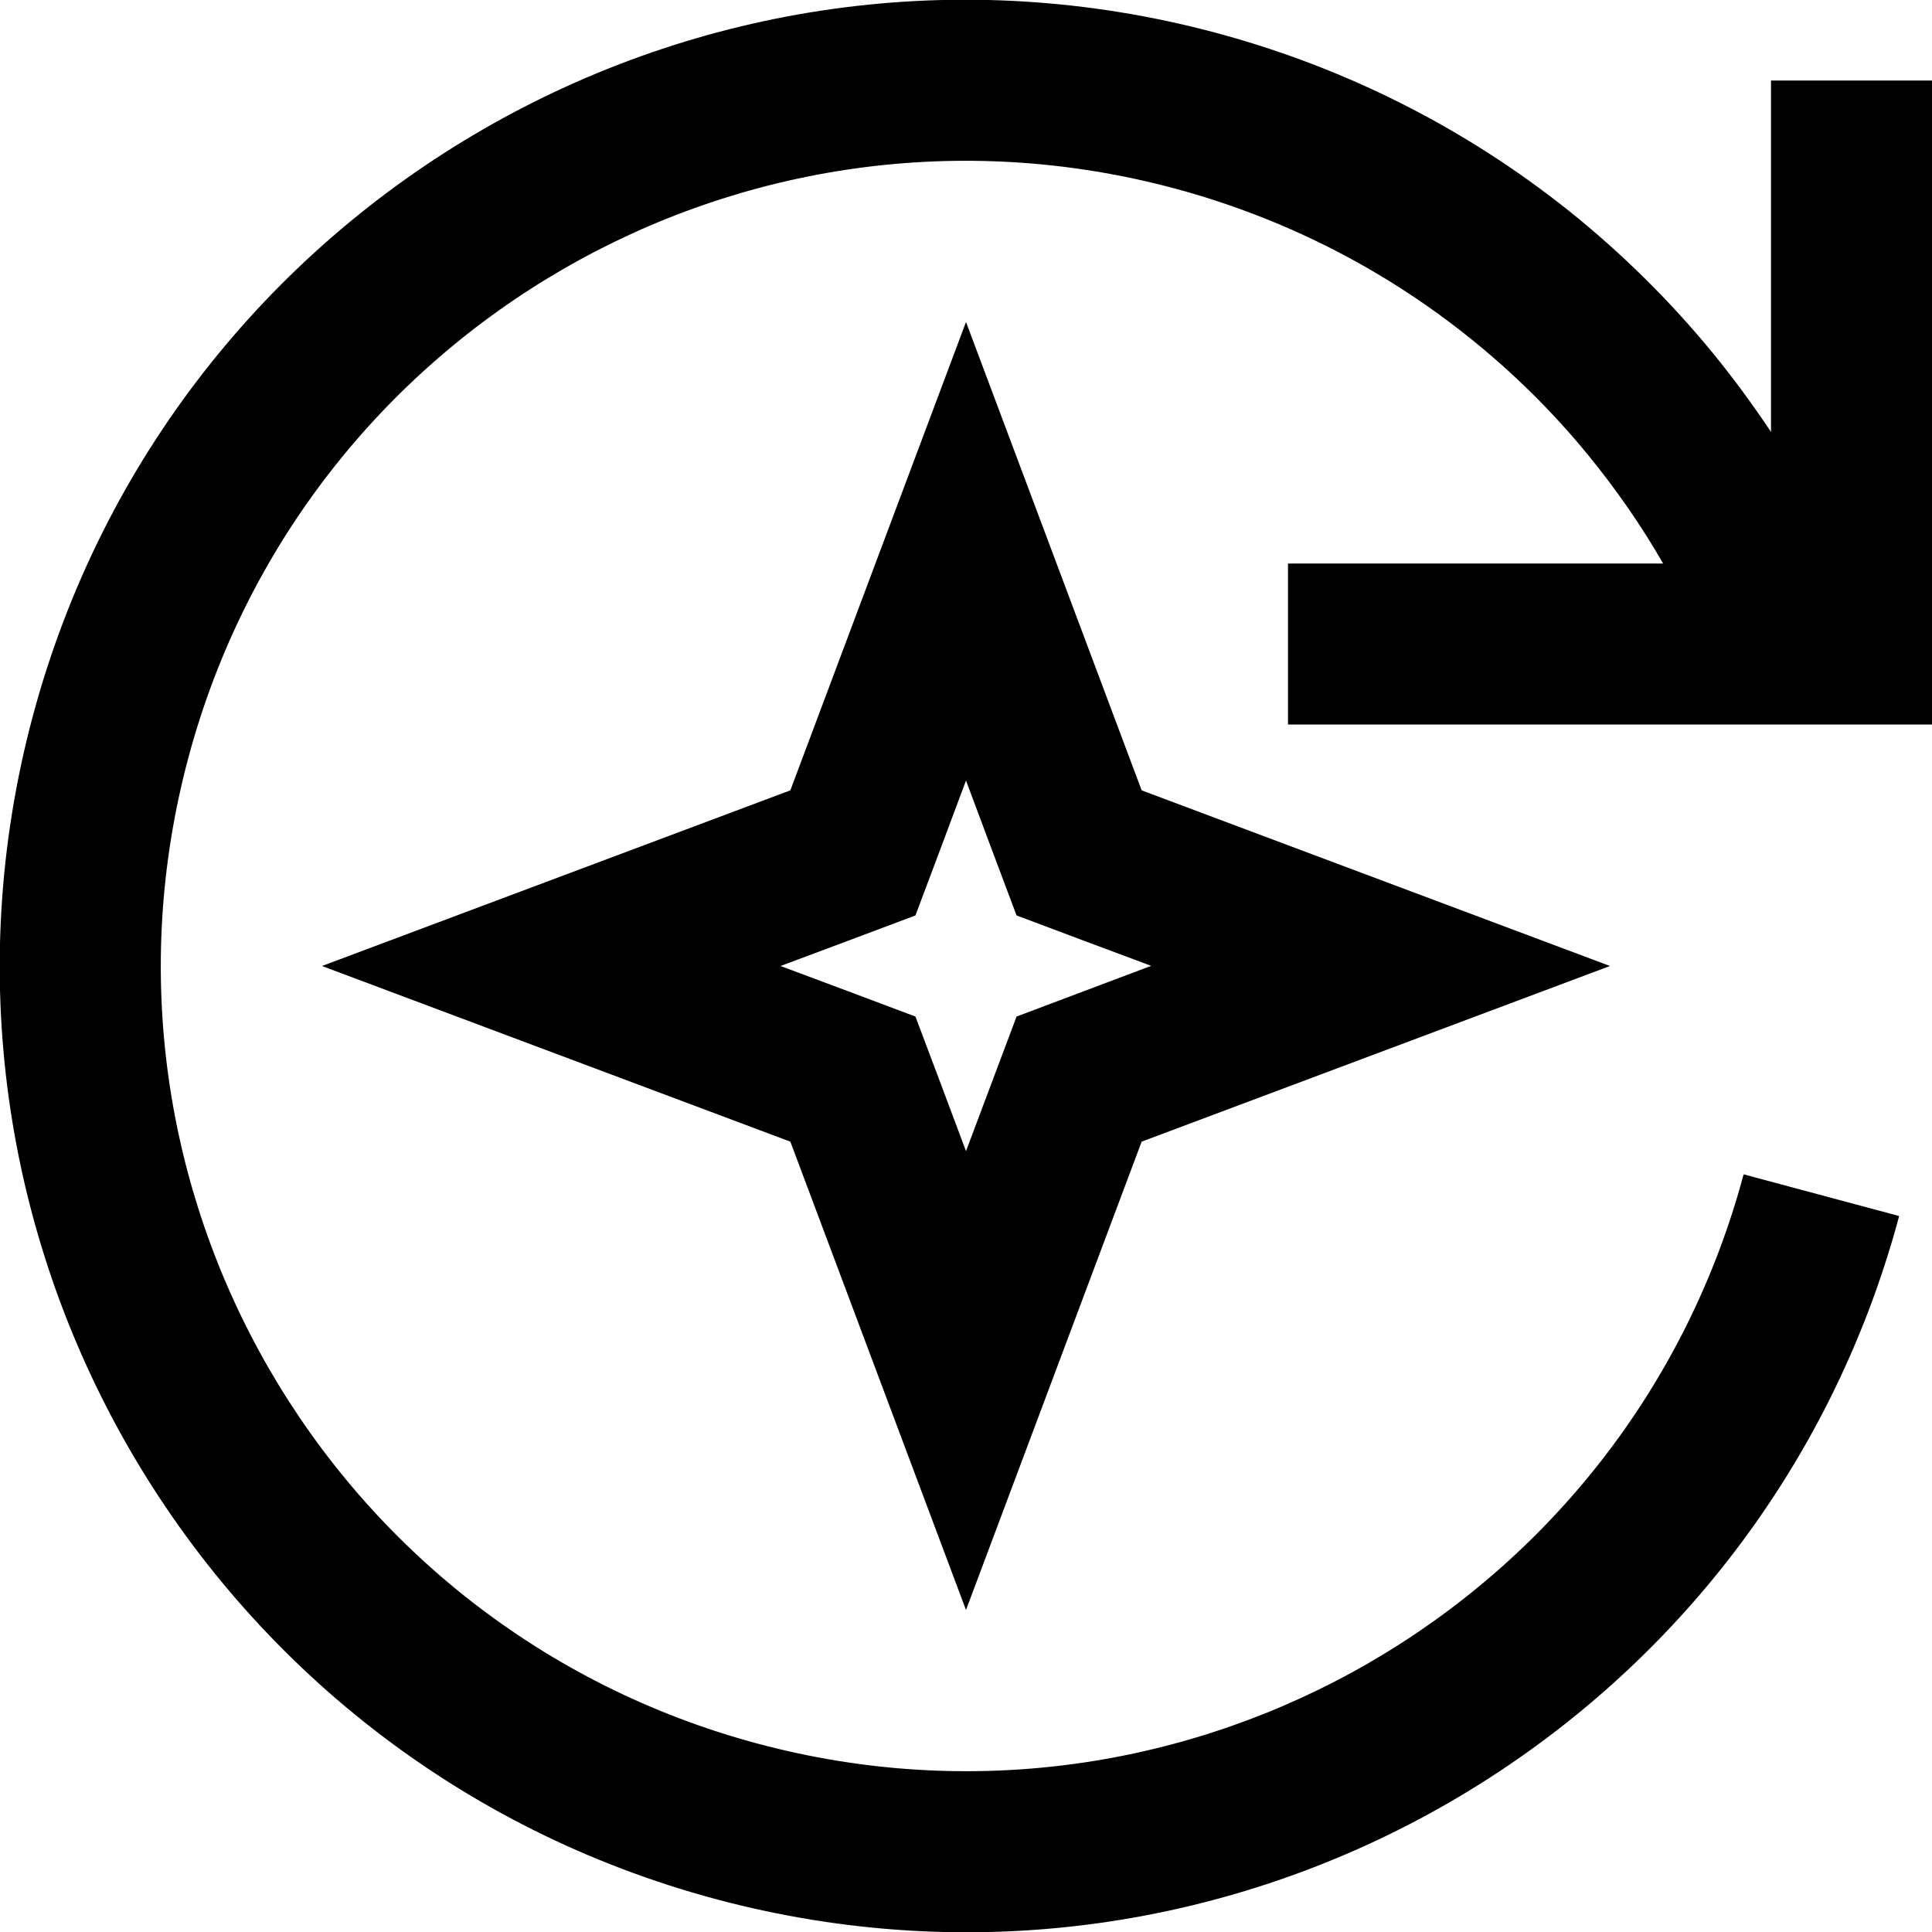
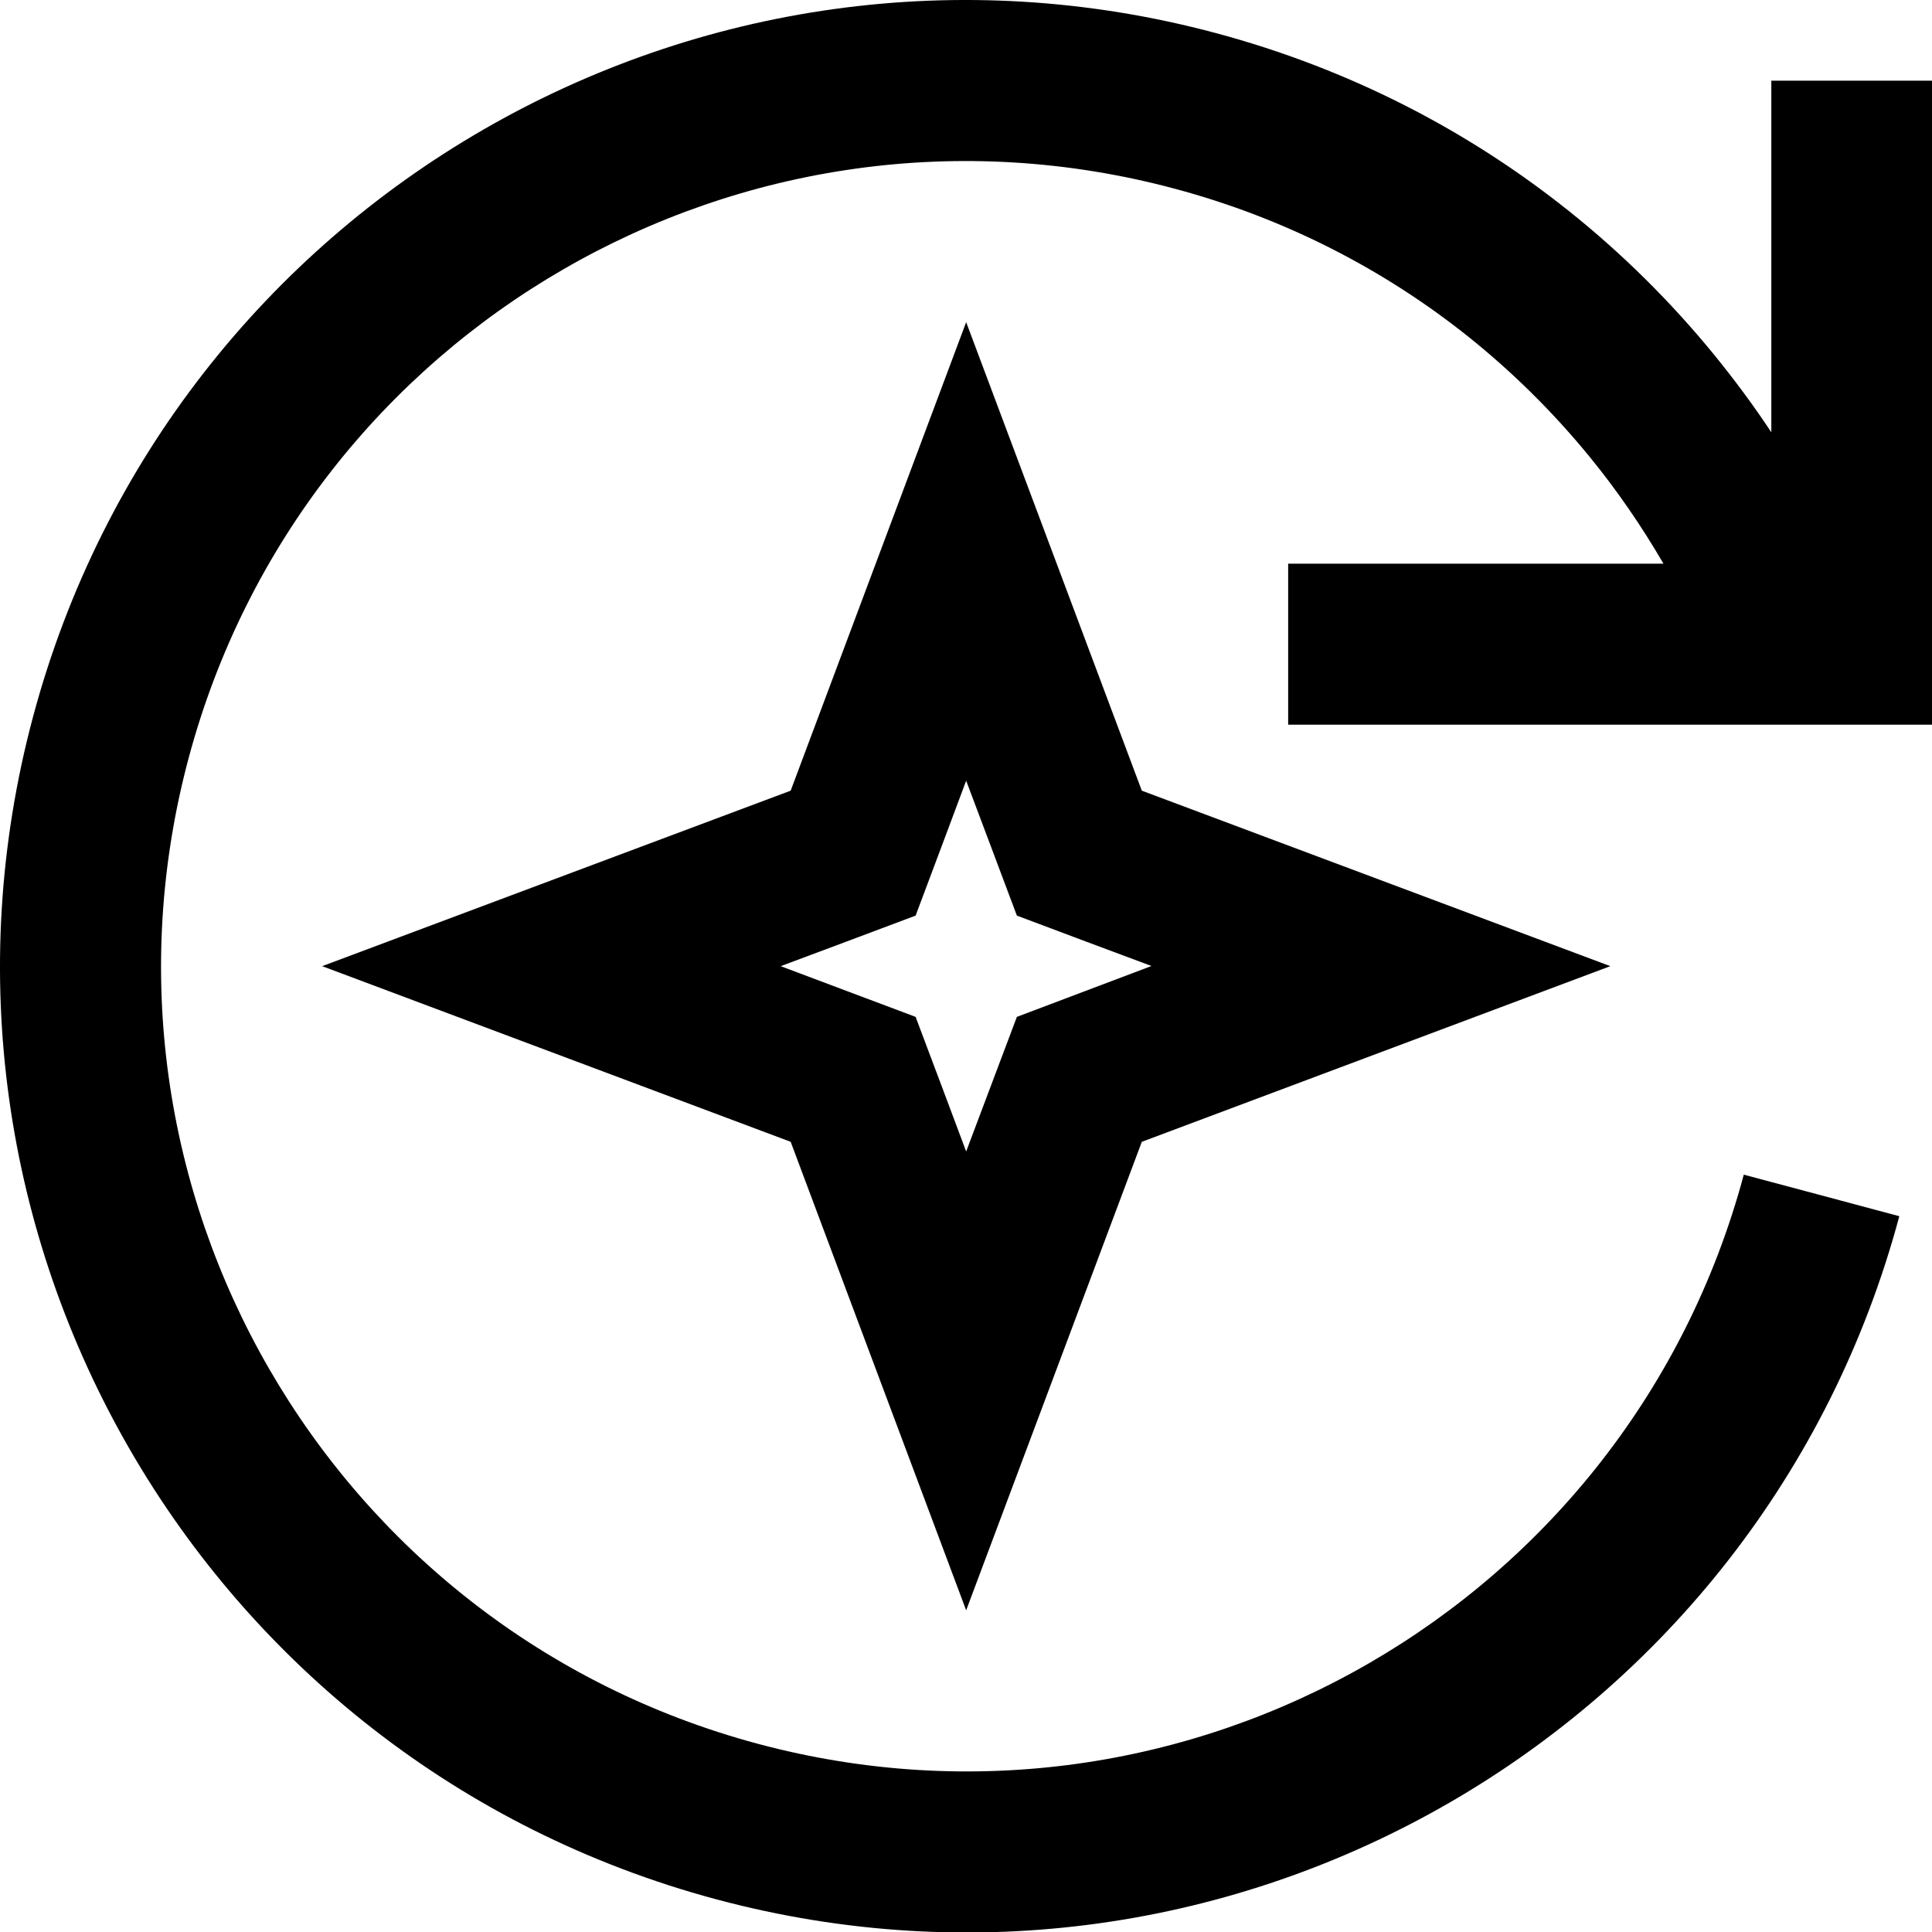
<svg xmlns="http://www.w3.org/2000/svg" width="12" height="12" viewBox="0 0 12 12">
-   <path d="M4.706 10.83C2.039 10.115 0.456 7.373 1.17 4.706C1.885 2.039 4.627 0.456 7.294 1.17C7.982 1.355 8.597 1.674 9.119 2.091C9.396 2.312 9.647 2.56 9.868 2.831C10.04 3.042 10.195 3.265 10.33 3.5L8 3.5V4.5H12L12 0.5L11 0.5L11 2.683C10.889 2.516 10.77 2.354 10.643 2.198C10.377 1.873 10.076 1.575 9.744 1.309C9.116 0.808 8.377 0.425 7.553 0.204C4.352 -0.653 1.062 1.246 0.204 4.447C-0.653 7.648 1.246 10.938 4.447 11.796C7.648 12.653 10.938 10.754 11.796 7.553L10.83 7.294C10.115 9.961 7.373 11.544 4.706 10.83Z" />
-   <path d="M7.091 4.909L10 6L7.091 7.091L6 10L4.909 7.091L2 6L4.909 4.909L6 2L7.091 4.909ZM5.846 5.26L5.686 5.686L5.26 5.846L4.848 6L5.26 6.154L5.686 6.314L5.846 6.739L6 7.15L6.314 6.314L7.15 5.999L6.74 5.846L6.314 5.686L6.154 5.26L6 4.848L5.846 5.26Z" />
+   <path d="M4.707 10.831C2.04 10.116 0.457 7.375 1.172 4.707C1.887 2.04 4.628 0.457 7.296 1.172C7.984 1.356 8.599 1.675 9.121 2.092C9.397 2.313 9.648 2.562 9.87 2.833C10.042 3.043 10.196 3.267 10.332 3.501L8.001 3.501V4.501H12.002L12.002 0.501L11.002 0.501L11.002 2.685C10.891 2.517 10.771 2.356 10.644 2.2C10.378 1.875 10.077 1.576 9.745 1.311C9.117 0.809 8.378 0.427 7.554 0.206C4.354 -0.652 1.064 1.248 0.206 4.449C-0.652 7.649 1.248 10.939 4.449 11.797C7.649 12.655 10.939 10.755 11.797 7.554L10.831 7.296C10.116 9.963 7.375 11.546 4.707 10.831Z" />
+   <path d="M7.092 4.911L10.002 6.001L7.092 7.092L6.001 10.002L4.911 7.092L2.001 6.001L4.911 4.911L6.001 2.001L7.092 4.911ZM5.847 5.261L5.687 5.687L5.261 5.847L4.849 6.001L5.261 6.156L5.687 6.316L5.847 6.741L6.001 7.152L6.316 6.316L7.152 6L6.742 5.847L6.316 5.687L6.156 5.261L6.001 4.849L5.847 5.261Z" />
</svg>
